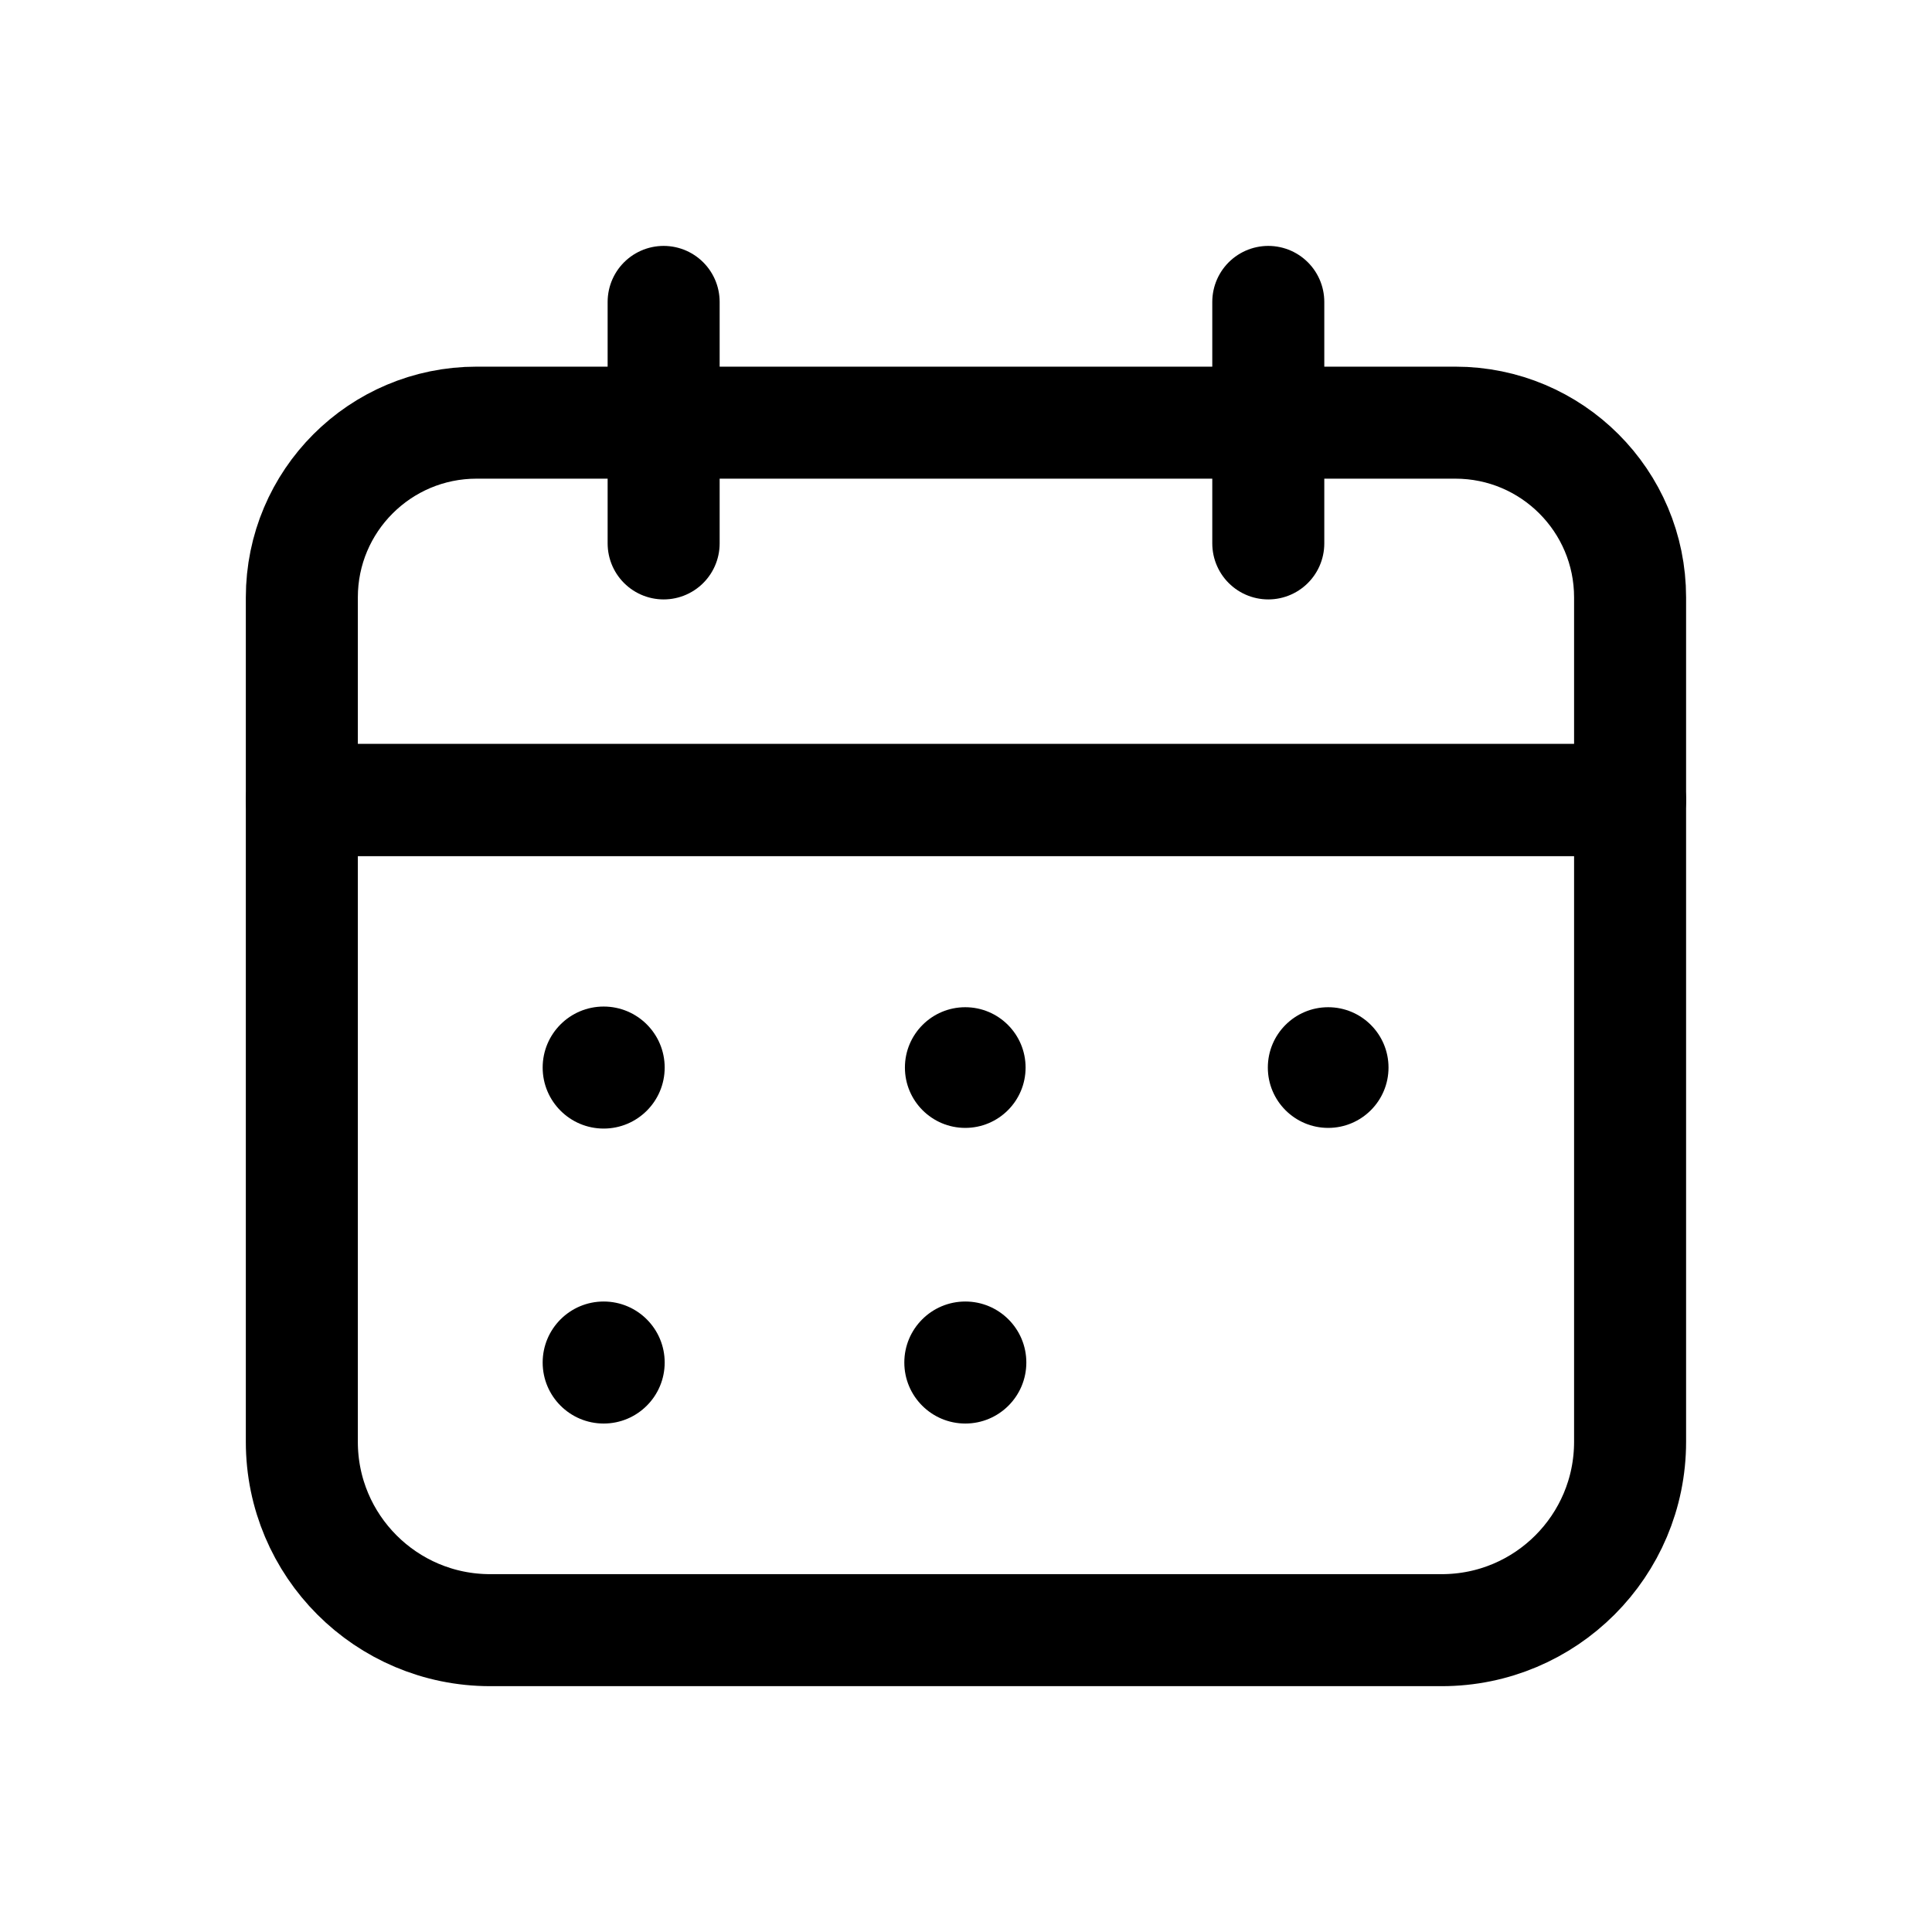
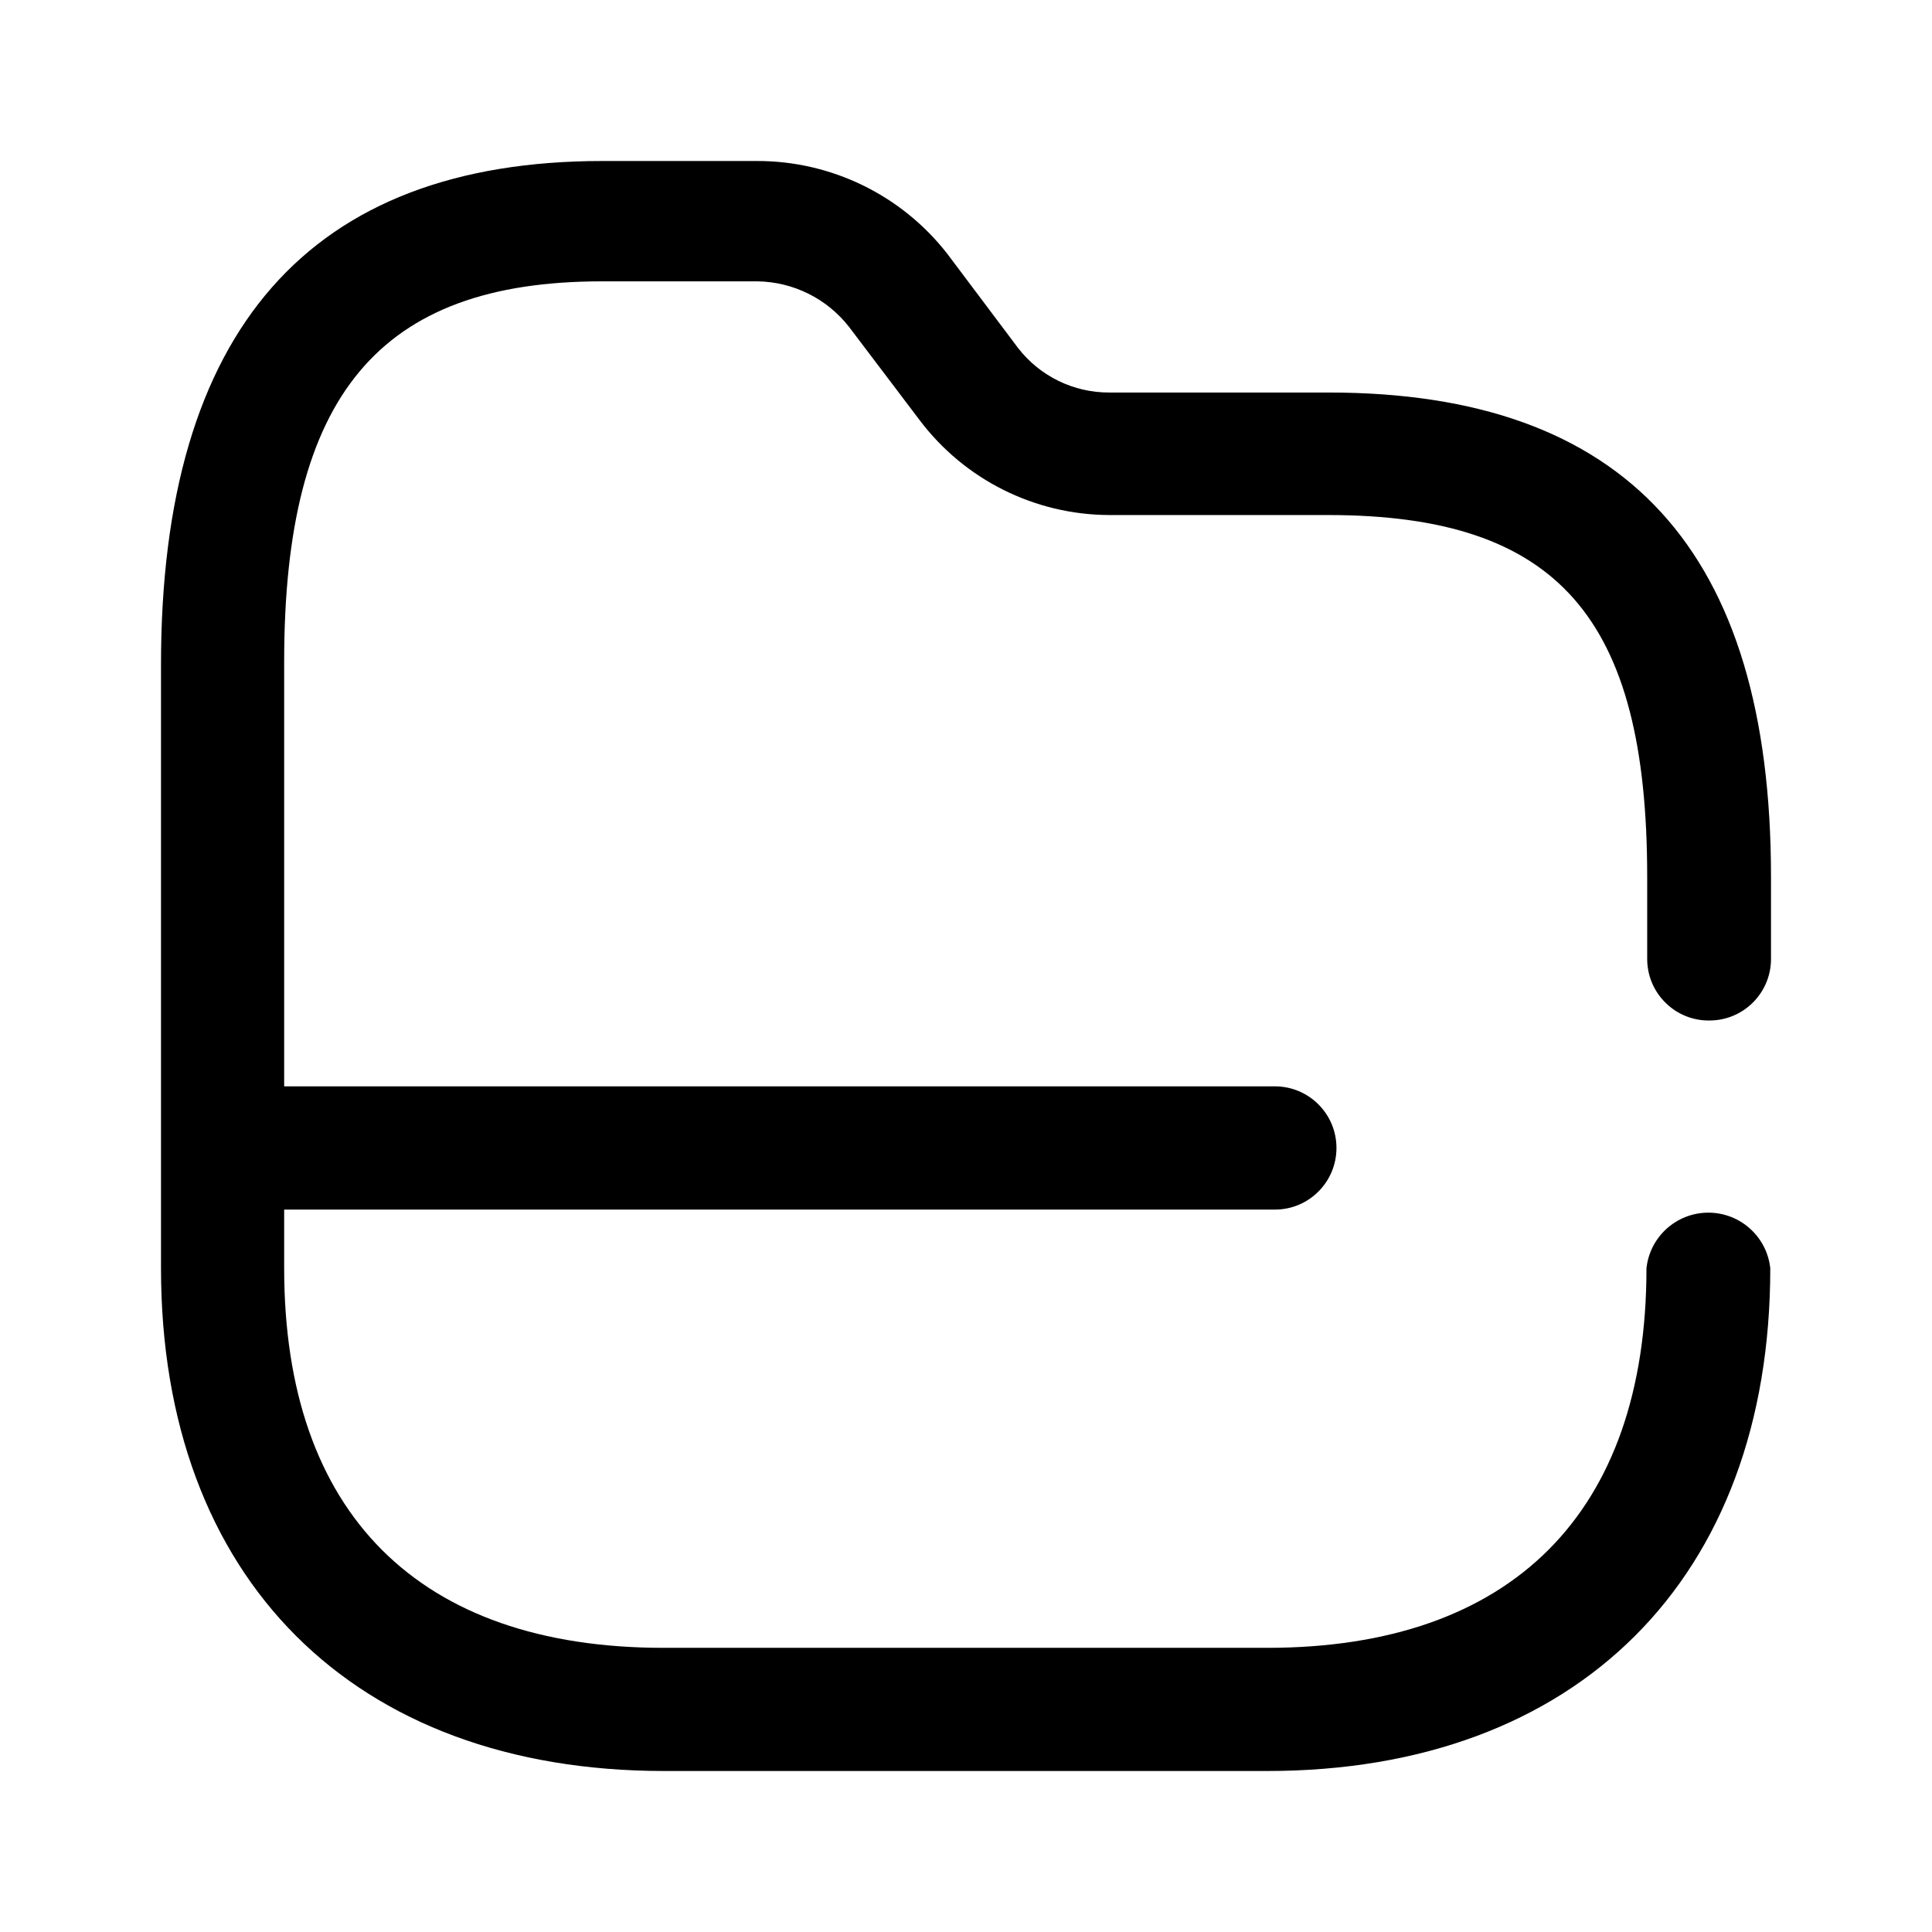
- <svg xmlns="http://www.w3.org/2000/svg" width="25.872" height="25.872" viewBox="0 0 25.872 25.872">
-   <g id="Group_14" data-name="Group 14" transform="translate(-595.836 -457.896)">
-     <g id="Group_13" data-name="Group 13" transform="translate(599.878 461.939)">
-       <path id="Path_9" data-name="Path 9" d="M617.373,473.392v-5.558H599.586v8.594a2.522,2.522,0,0,0,2.523,2.523H614.85a2.522,2.522,0,0,0,2.523-2.523Z" transform="translate(-599.586 -461.164)" fill="none" stroke="#000" stroke-linecap="round" stroke-linejoin="round" stroke-width="1.5" />
-       <path id="Rectangle_12" data-name="Rectangle 12" d="M2.34,0H15.447a2.34,2.34,0,0,1,2.34,2.34V5.053a0,0,0,0,1,0,0H0a0,0,0,0,1,0,0V2.34A2.34,2.34,0,0,1,2.34,0Z" transform="translate(0 1.617)" fill="none" stroke="#000" stroke-linecap="round" stroke-linejoin="round" stroke-width="1.5" />
-       <circle id="Ellipse_3" data-name="Ellipse 3" cx="0.817" cy="0.817" r="0.817" transform="translate(3.225 9.436)" fill="#000" />
-       <circle id="Ellipse_4" data-name="Ellipse 4" cx="0.808" cy="0.808" r="0.808" transform="translate(8.076 9.445)" fill="#000" />
-       <circle id="Ellipse_5" data-name="Ellipse 5" cx="0.808" cy="0.808" r="0.808" transform="translate(12.936 9.445)" fill="#000" />
-       <circle id="Ellipse_6" data-name="Ellipse 6" cx="0.817" cy="0.817" r="0.817" transform="translate(3.225 13.386)" fill="#000" />
-       <circle id="Ellipse_7" data-name="Ellipse 7" cx="0.817" cy="0.817" r="0.817" transform="translate(8.068 13.386)" fill="#000" />
-       <line id="Line_1" data-name="Line 1" y1="3.234" transform="translate(4.845)" fill="none" stroke="#000" stroke-linecap="round" stroke-linejoin="round" stroke-width="1.5" />
-       <line id="Line_2" data-name="Line 2" y1="3.234" transform="translate(12.942)" fill="none" stroke="#000" stroke-linecap="round" stroke-linejoin="round" stroke-width="1.5" />
+ <svg xmlns="http://www.w3.org/2000/svg" width="24px" height="24px" viewBox="0 0 24 24" version="1.1">
+   <g id="Iconly/Broken/Folder" stroke="none" stroke-width="1" fill="none" fill-rule="evenodd">
+     <g id="Folder" transform="translate(2, 2)" fill="#000" fill-rule="nonzero">
+       <path d="M19.235,10.677 C19.658,10.677 20,10.335 20,9.912 L20,8.892 C20,4.846 18.198,2.876 14.505,2.876 L11.78,2.876 C11.337,2.878 10.917,2.673 10.646,2.322 L9.767,1.152 C9.199,0.423 8.326,-0.002 7.402,0 L5.486,0 C1.846,0 0,2.102 0,6.253 L0,13.755 C0,17.608 2.391,20 6.251,20 L13.741,20 C17.591,20 19.991,17.608 19.991,13.755 C19.949,13.362 19.617,13.064 19.222,13.064 C18.827,13.064 18.495,13.362 18.453,13.755 C18.453,16.79 16.782,18.47 13.741,18.47 L6.242,18.47 C3.2,18.47 1.53,16.799 1.53,13.755 L1.53,13.026 L13.837,13.026 C14.26,13.026 14.602,12.683 14.602,12.26 C14.602,11.838 14.26,11.495 13.837,11.495 L1.53,11.495 L1.53,6.218 C1.53,2.911 2.708,1.495 5.477,1.495 L7.411,1.495 C7.855,1.502 8.271,1.709 8.545,2.058 L9.424,3.219 C9.982,3.959 10.854,4.395 11.78,4.398 L14.497,4.398 C17.354,4.398 18.462,5.673 18.462,8.892 L18.462,9.912 C18.462,10.117 18.543,10.312 18.689,10.456 C18.834,10.6 19.031,10.68 19.235,10.677 Z" />
    </g>
-     <rect id="Rectangle_13" data-name="Rectangle 13" width="25.872" height="25.872" transform="translate(595.836 457.896)" fill="none" />
  </g>
</svg>
